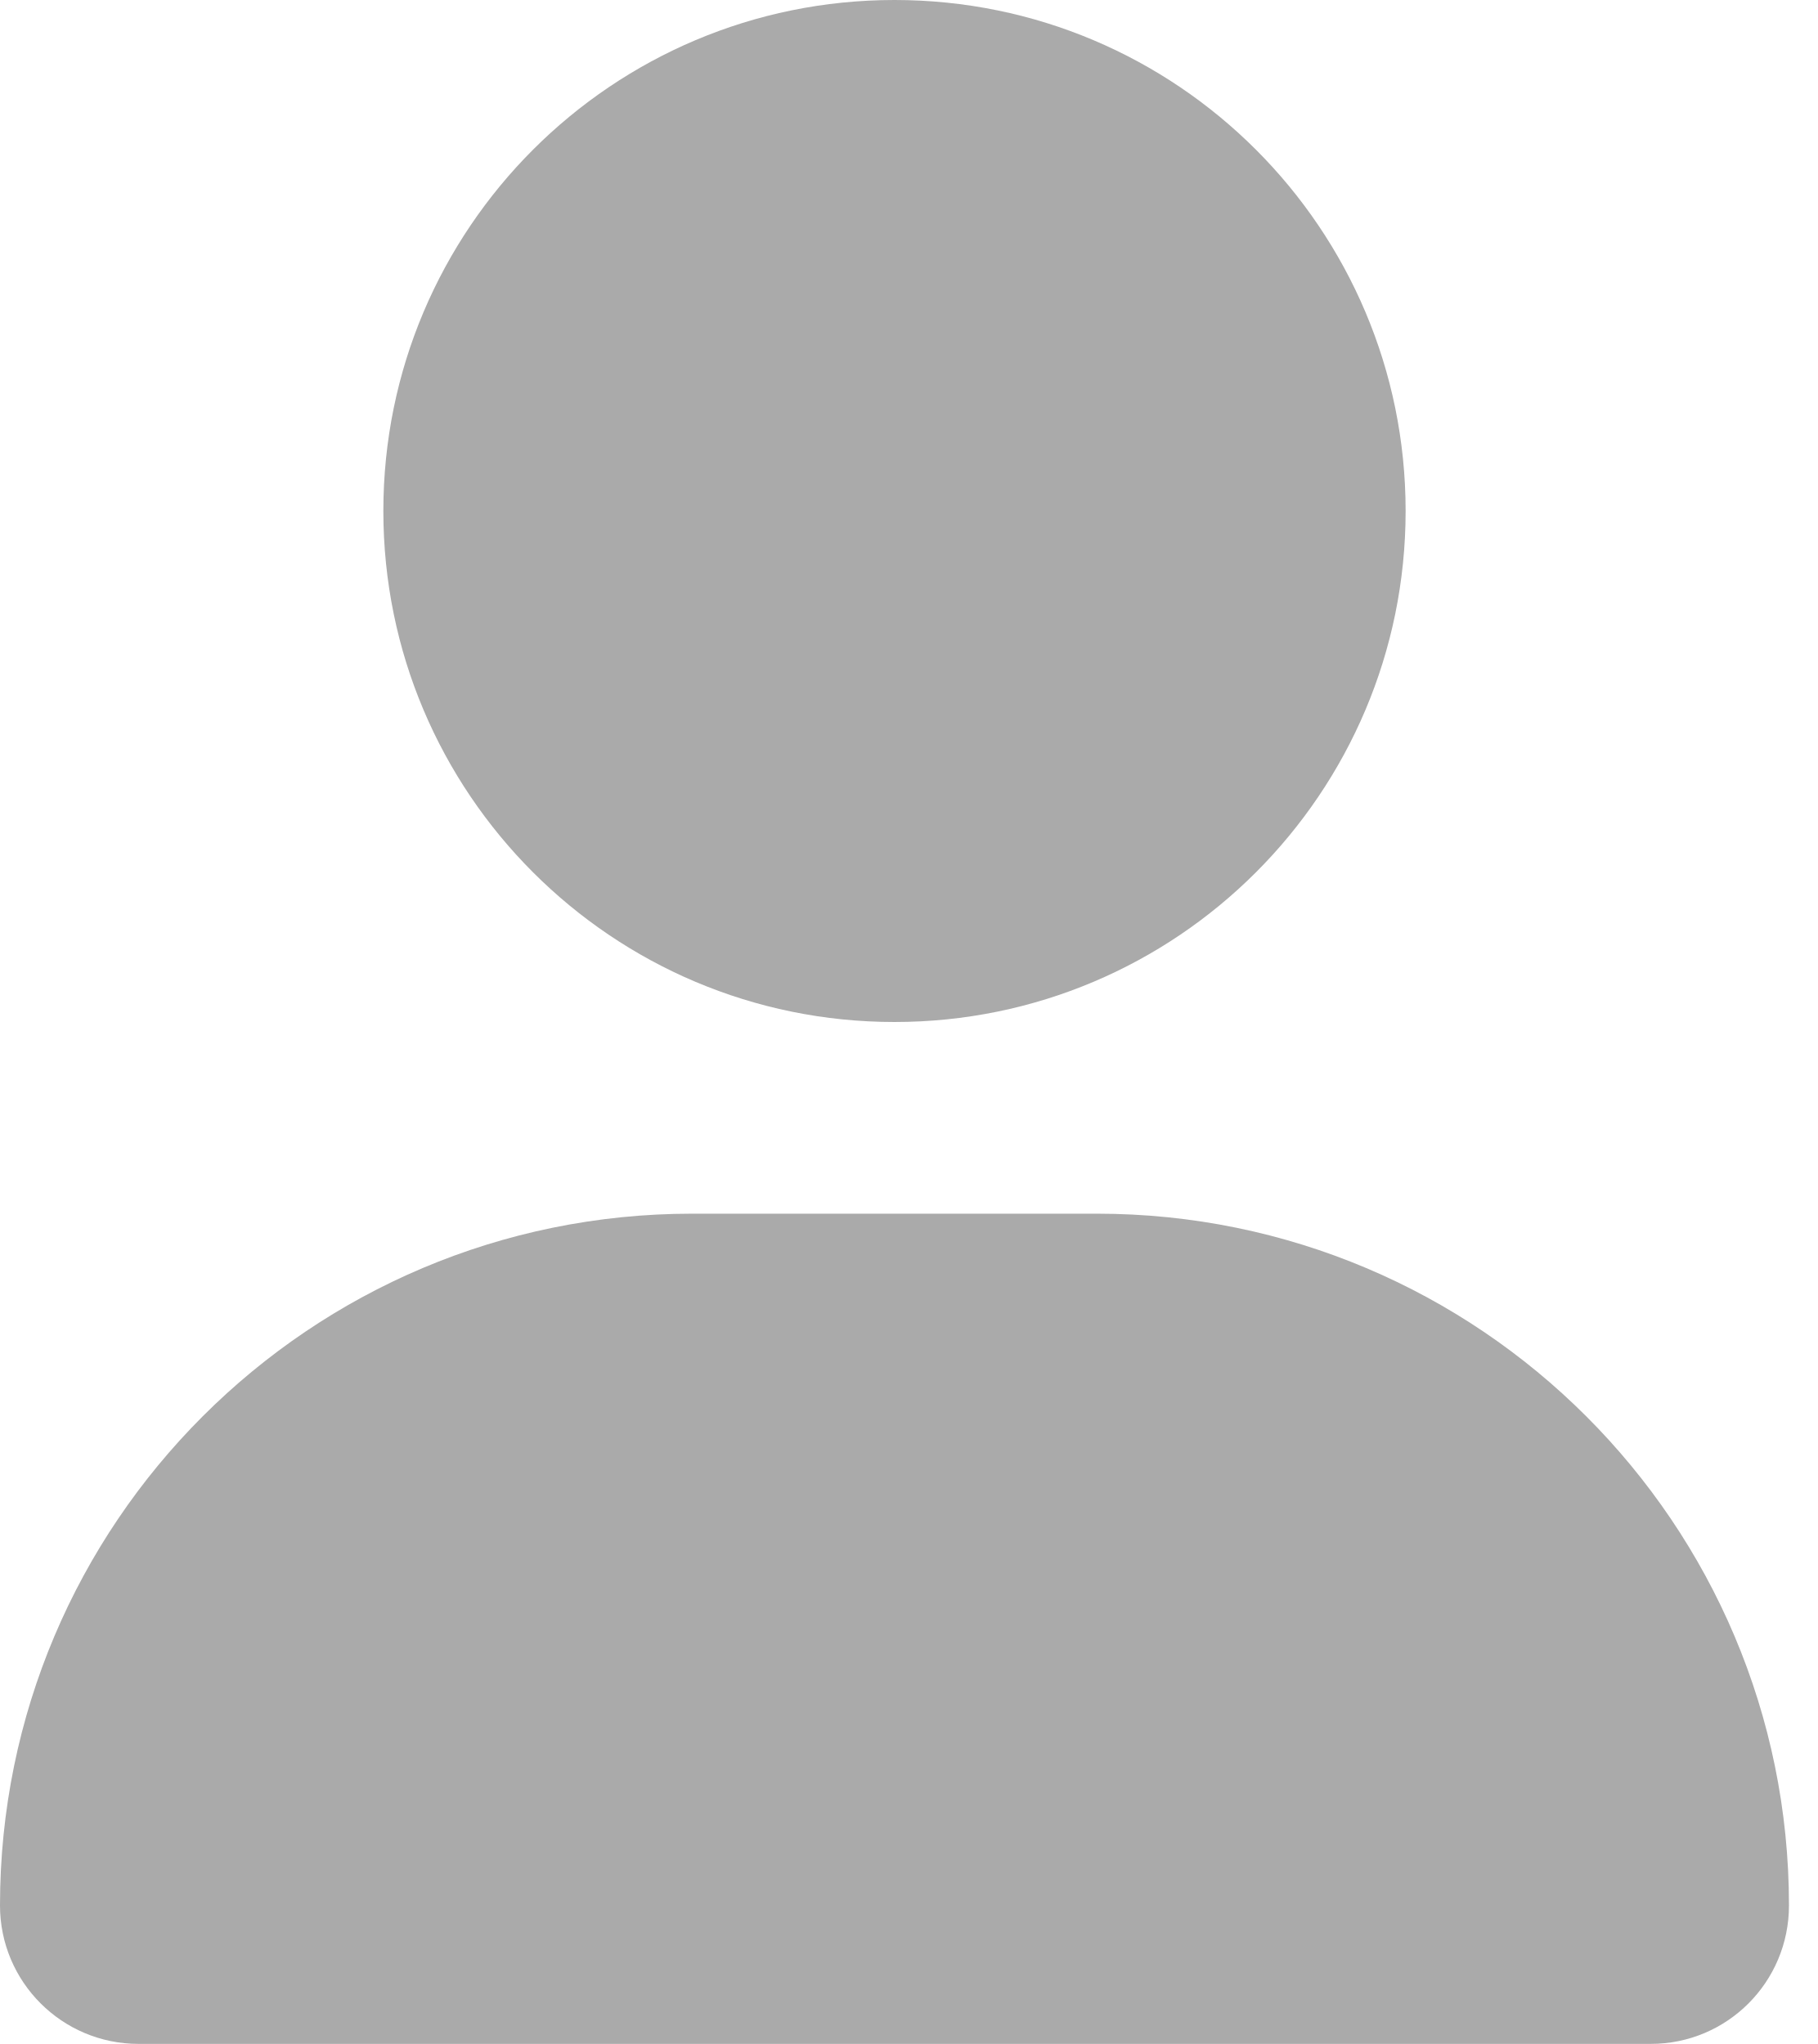
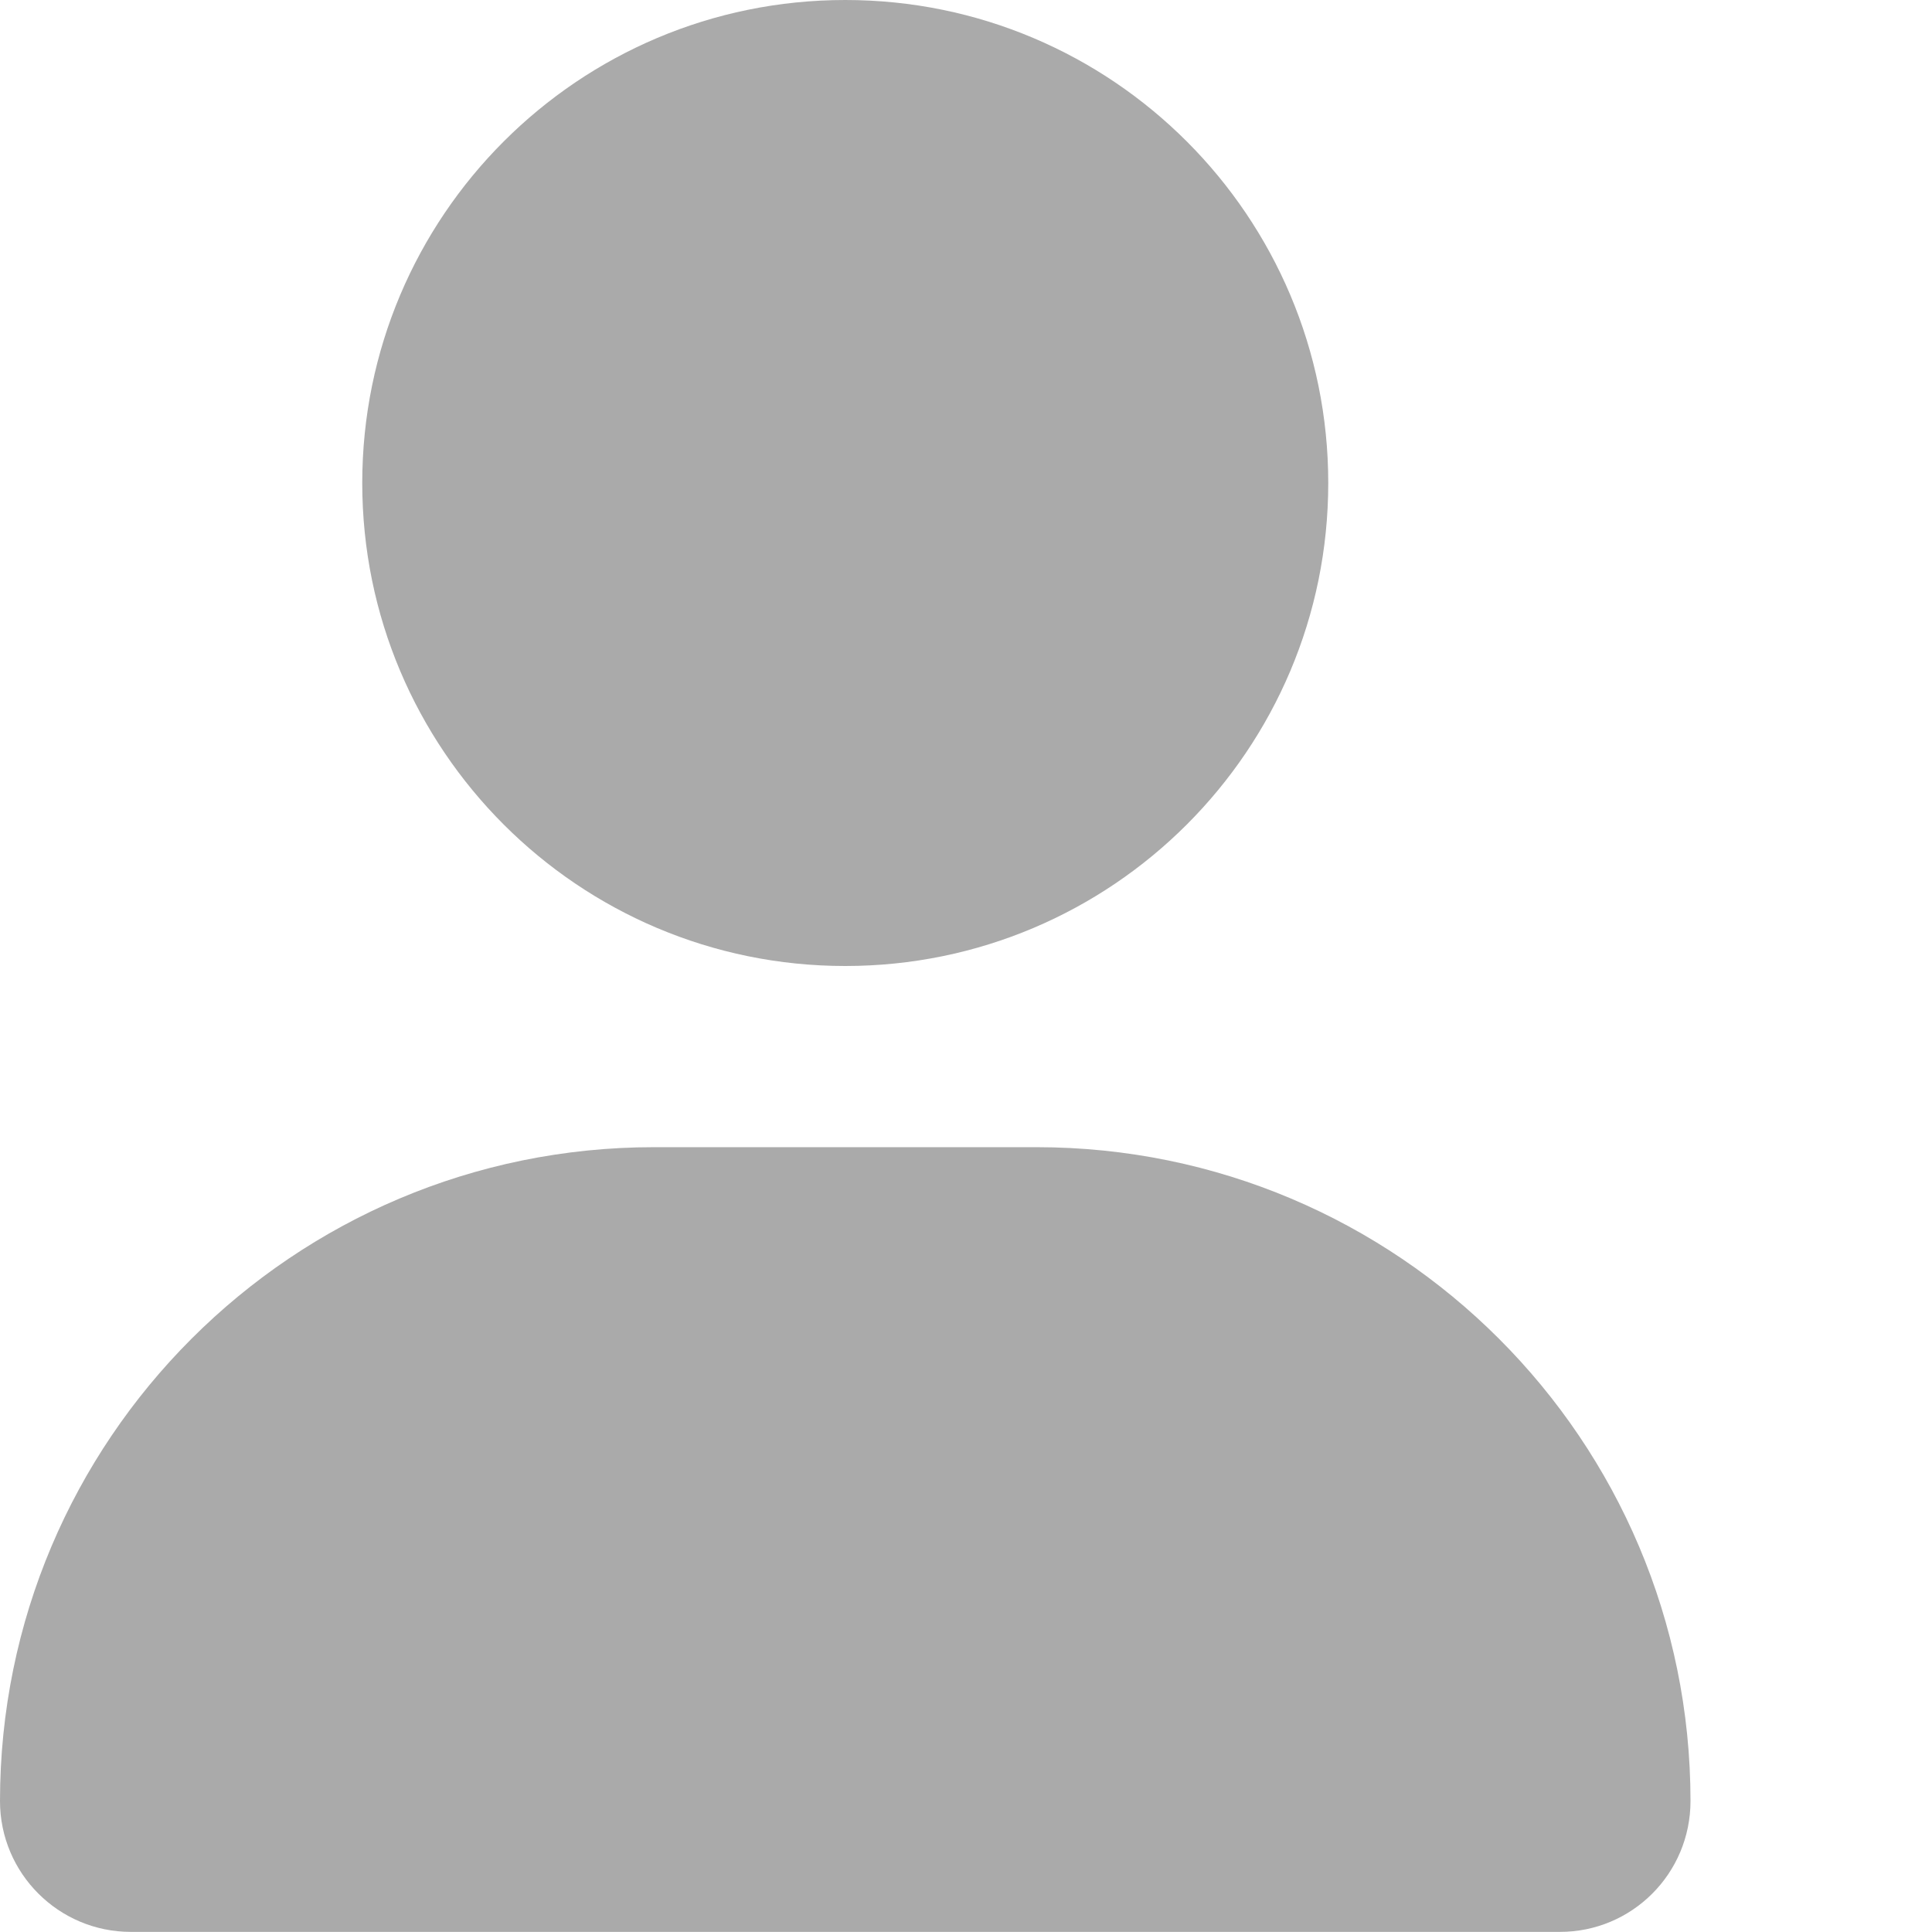
- <svg xmlns="http://www.w3.org/2000/svg" width="16" height="18" viewBox="0 0 16 18" fill="none">
+ <svg xmlns="http://www.w3.org/2000/svg" viewBox="0 0 18 18" fill="none">
  <g clip-path="url(#clip0_2_436)">
    <path d="M7.875 9C10.361 9 12.375 6.985 12.375 4.5C12.375 2.015 10.361 0 7.875 0C5.389 0 3.375 2.015 3.375 4.5C3.375 6.985 5.389 9 7.875 9ZM9.657 10.688H6.093C2.728 10.688 0 13.416 0 16.78C0 17.453 0.546 17.999 1.219 17.999H14.532C15.205 18 15.75 17.455 15.75 16.78C15.75 13.416 13.022 10.688 9.657 10.688Z" fill="#AAA" />
  </g>
  <defs>
    <clipPath id="clip0_2_436">
      <rect width="15.75" height="18" fill="#AAA" />
    </clipPath>
  </defs>
</svg>
